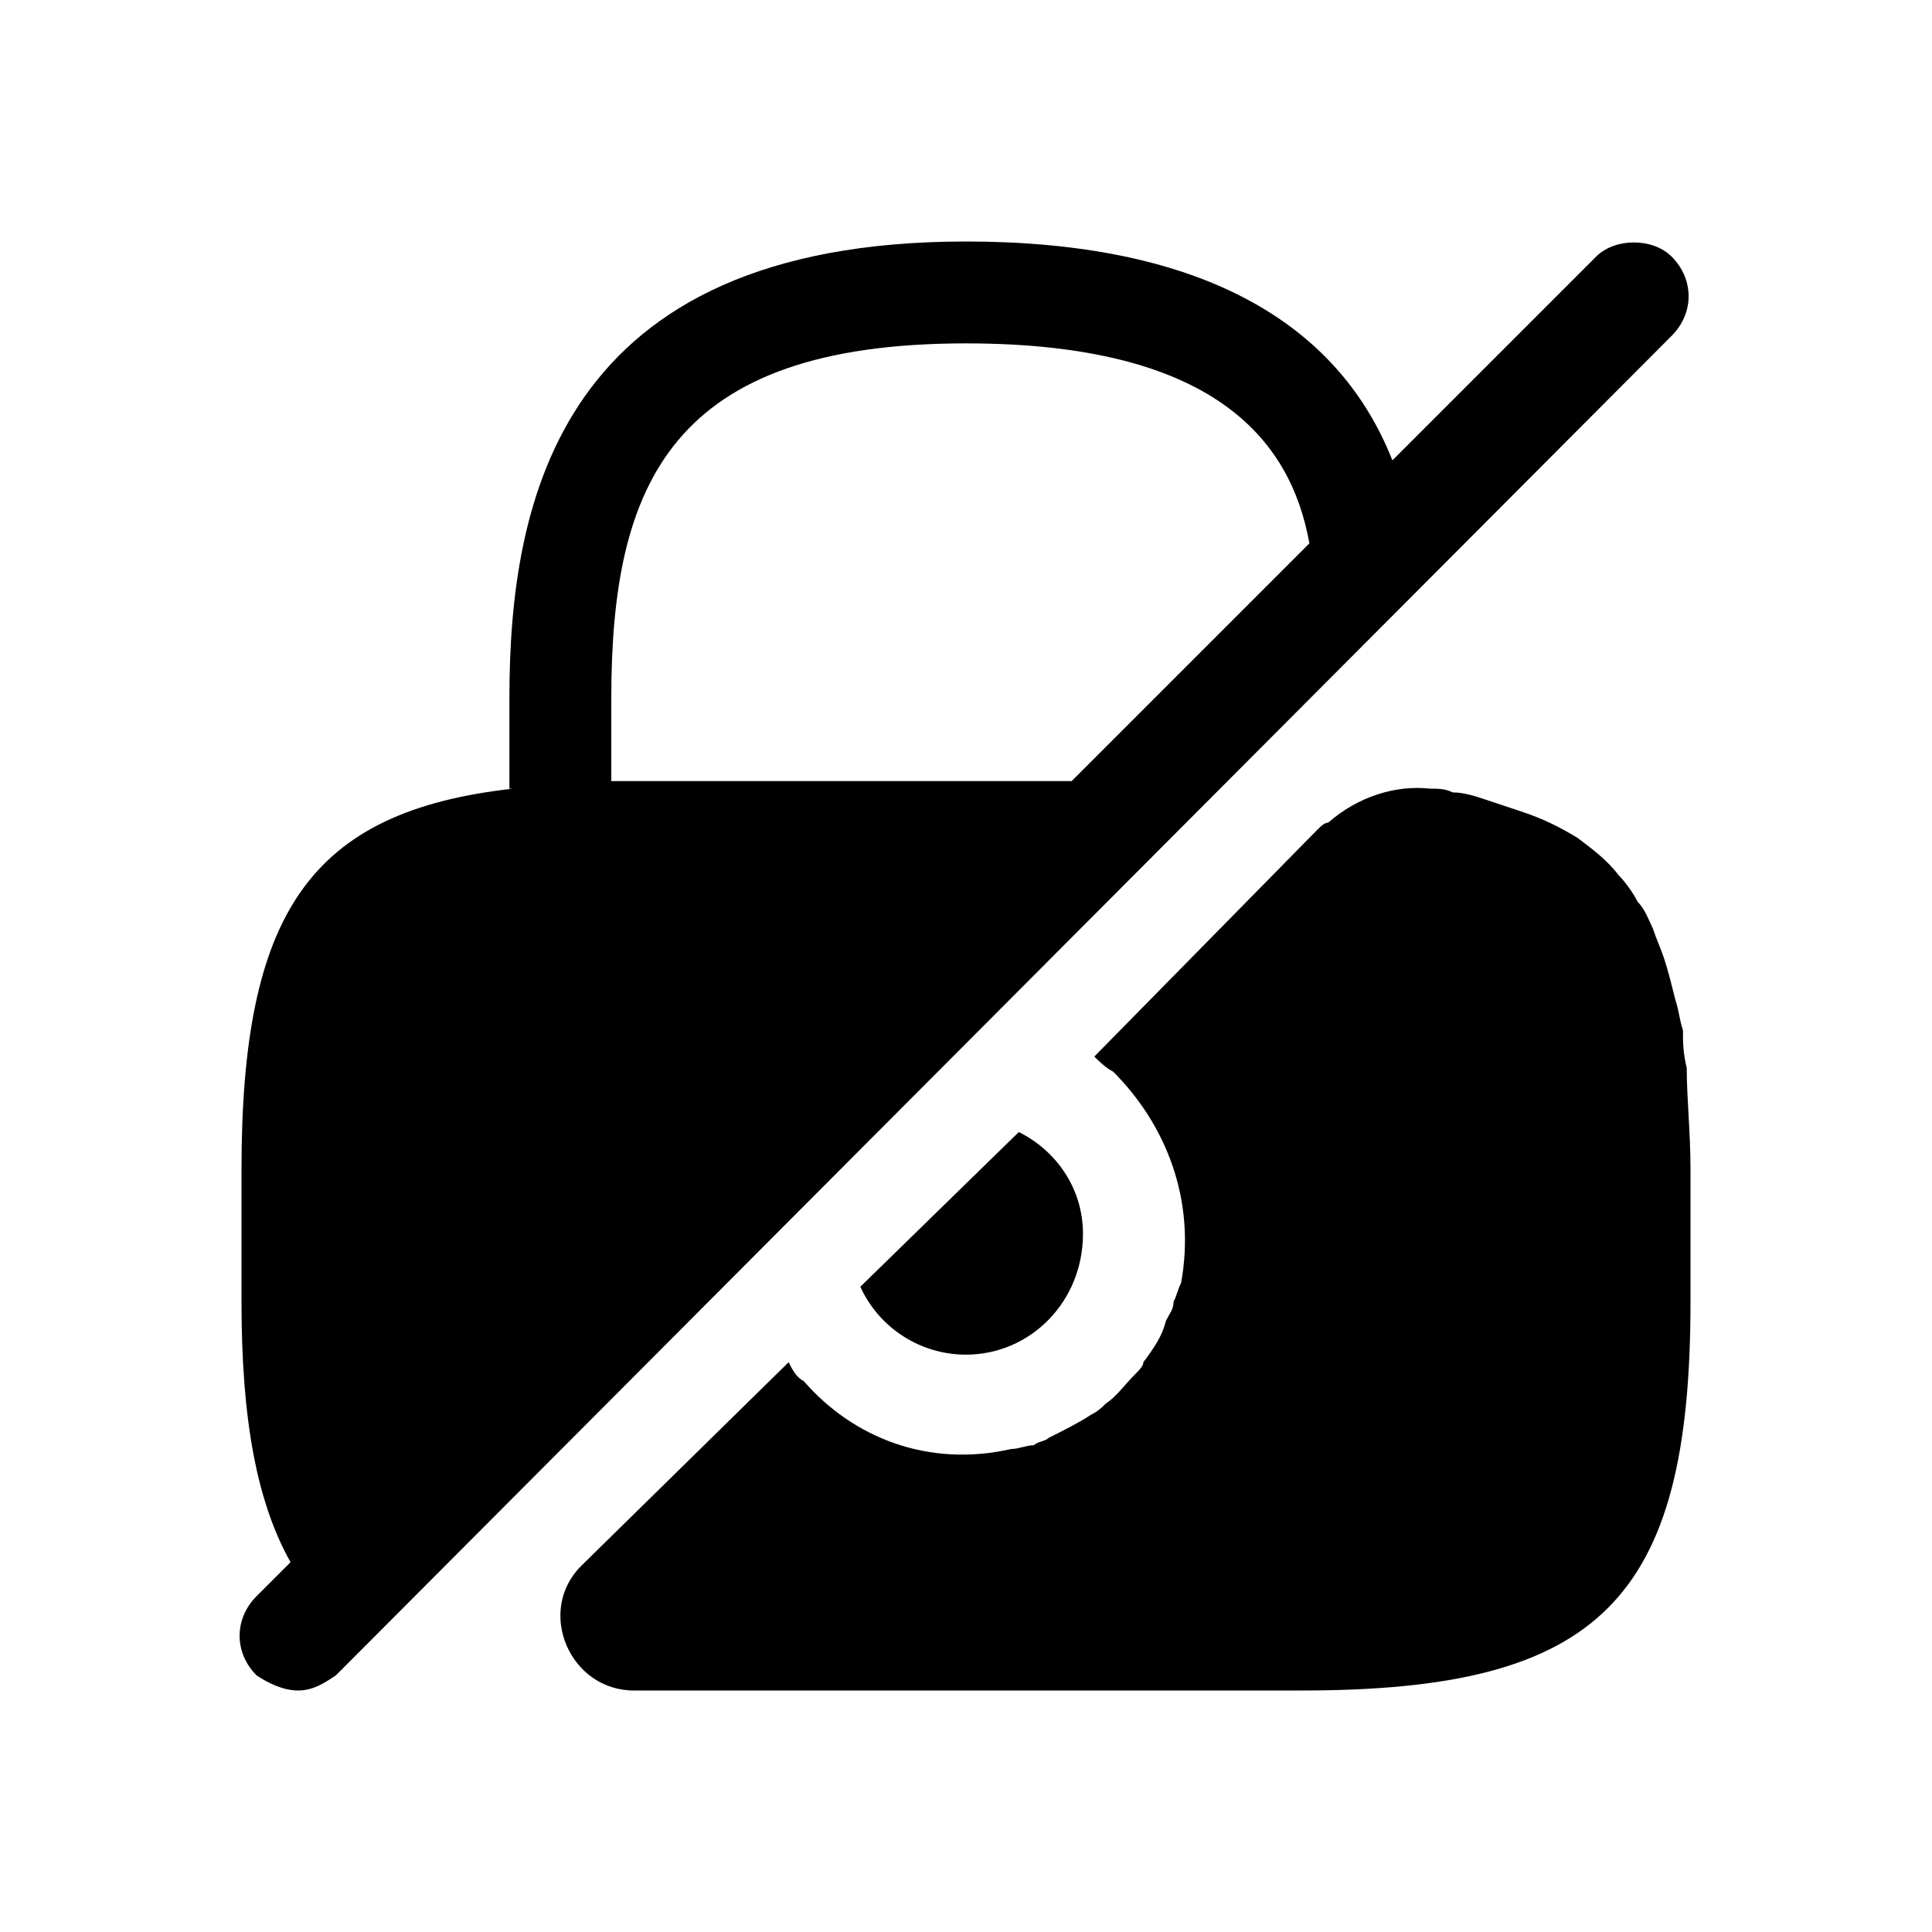
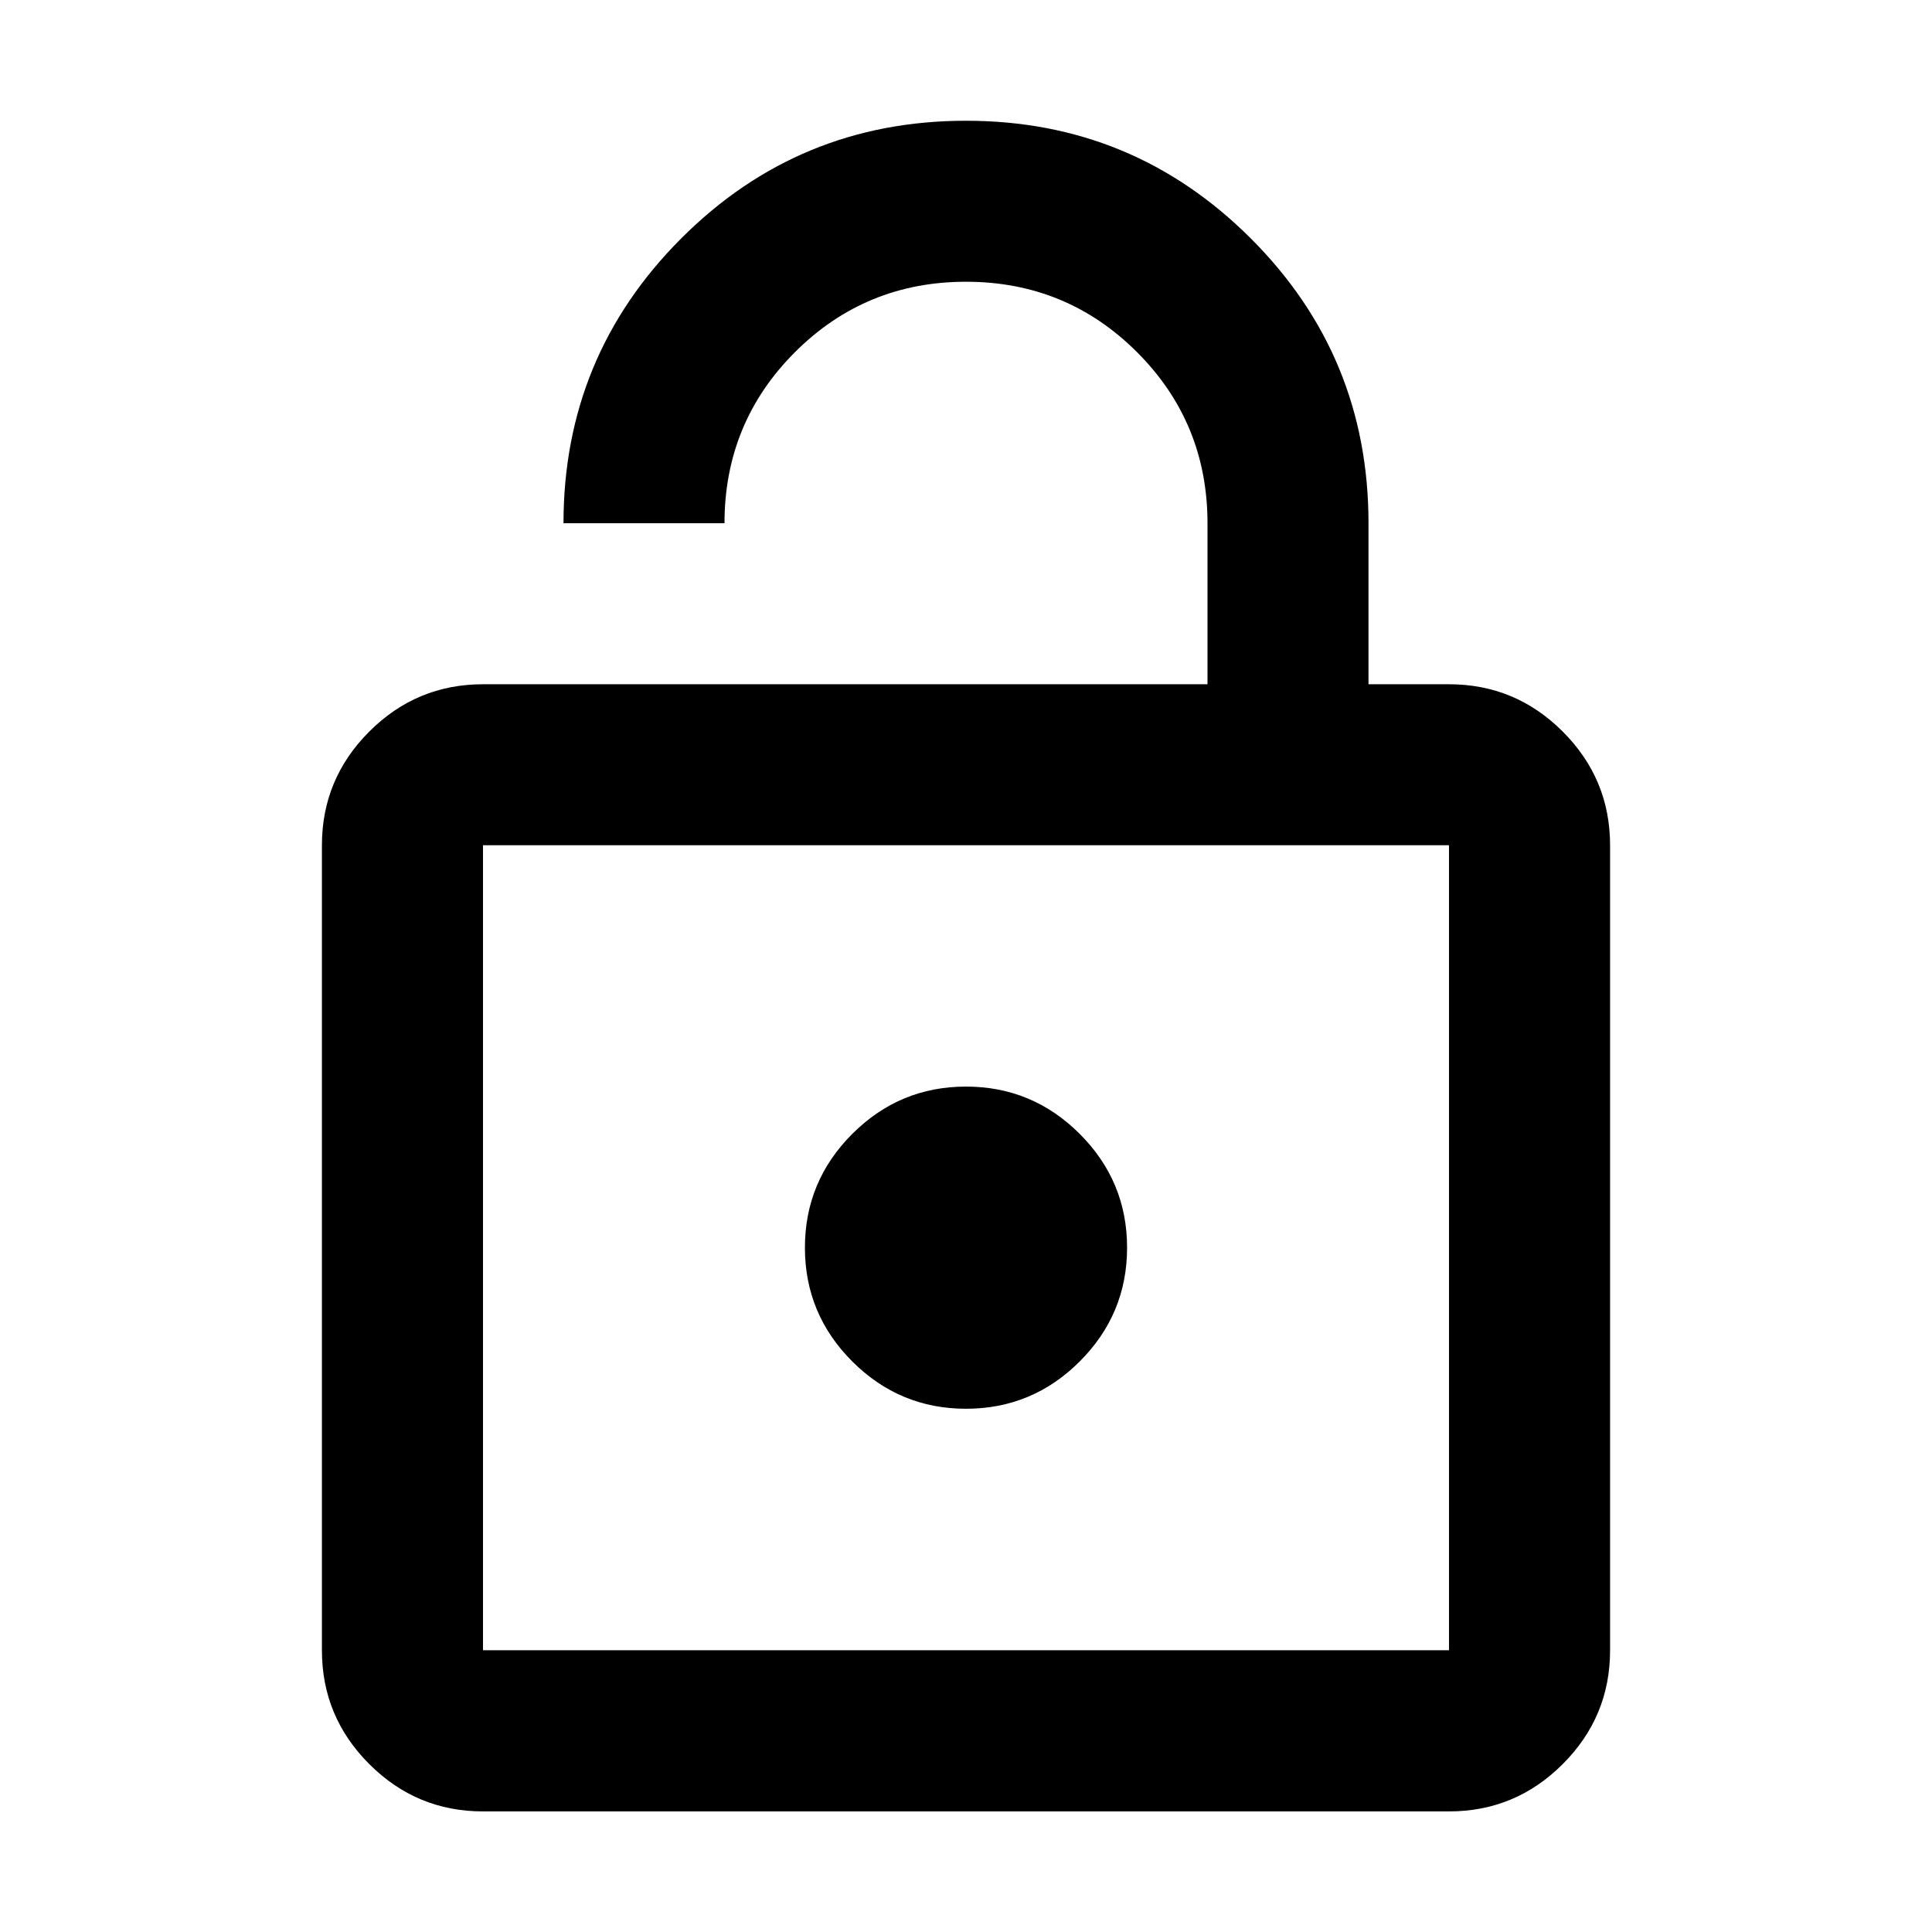
- <svg xmlns="http://www.w3.org/2000/svg" viewBox="0 0 512 512">
-   <path d="m287 327c0 18-14 32-31 32-12 0-23-7-28-18l42-41c10 5 17 15 17 27z m156-259c-5-5-15-5-20 0l-54 54c-15-38-53-58-113-58-108 0-121 69-121 121l0 24c1 0 1 0 1 0-54 6-72 33-72 101l0 35c0 31 4 53 13 69l-9 9c-6 6-6 15 0 21 3 2 7 4 11 4 4 0 7-2 10-4l354-355c6-6 6-15 0-21z m-276 139c-2 0-3 0-5 0l0-22c0-57 16-94 94-94 65 0 86 25 91 53l-63 63z m281 103l0 35c0 79-24 103-103 103l-177 0c-17 0-26-21-14-33l55-54c1 2 2 4 4 5 13 15 33 23 55 18 2 0 4-1 6-1 1-1 3-1 4-2 4-2 8-4 11-6 2-1 3-2 4-3 3-2 5-5 8-8 1-1 2-2 2-3 3-4 5-7 6-11 1-2 2-3 2-5 1-2 1-3 2-5 4-22-4-42-18-56-2-1-4-3-5-4l59-60c1-1 2-2 3-2 8-7 18-10 27-9 2 0 4 0 6 1 3 0 6 1 9 2 3 1 6 2 9 3 6 2 10 4 15 7 4 3 8 6 11 10 2 2 4 5 5 7 2 2 3 5 4 7 1 3 2 5 3 8 1 3 2 7 3 11 1 3 1 5 2 8 0 3 0 6 1 10 0 8 1 17 1 27z" />
+ <svg xmlns="http://www.w3.org/2000/svg" viewBox="0 0 24 24">
+   <path d="m6 8.5h9v-2c0-.833-.292-1.542-.875-2.125s-1.292-.875-2.125-.875-1.542.292-2.125.875c-.583.583-.875 1.292-.875 2.125h-2c0-1.383.487-2.562 1.462-3.538s2.154-1.462 3.538-1.462 2.562.487 3.538 1.462 1.462 2.154 1.462 3.538v2h1c.55 0 1.021.196 1.413.588s.588.863.588 1.413v10c0 .55-.196 1.021-.588 1.413s-.863.588-1.413.588h-12c-.55 0-1.021-.196-1.413-.588s-.588-.863-.588-1.413v-10c0-.55.196-1.021.588-1.413s.863-.588 1.413-.588zm0 12h12v-10h-12zm6-3c.55 0 1.021-.196 1.413-.588s.588-.863.588-1.413-.196-1.021-.588-1.413-.863-.588-1.413-.588-1.021.196-1.413.588-.588.863-.588 1.413.196 1.021.588 1.413.863.588 1.413.588z" />
</svg>
